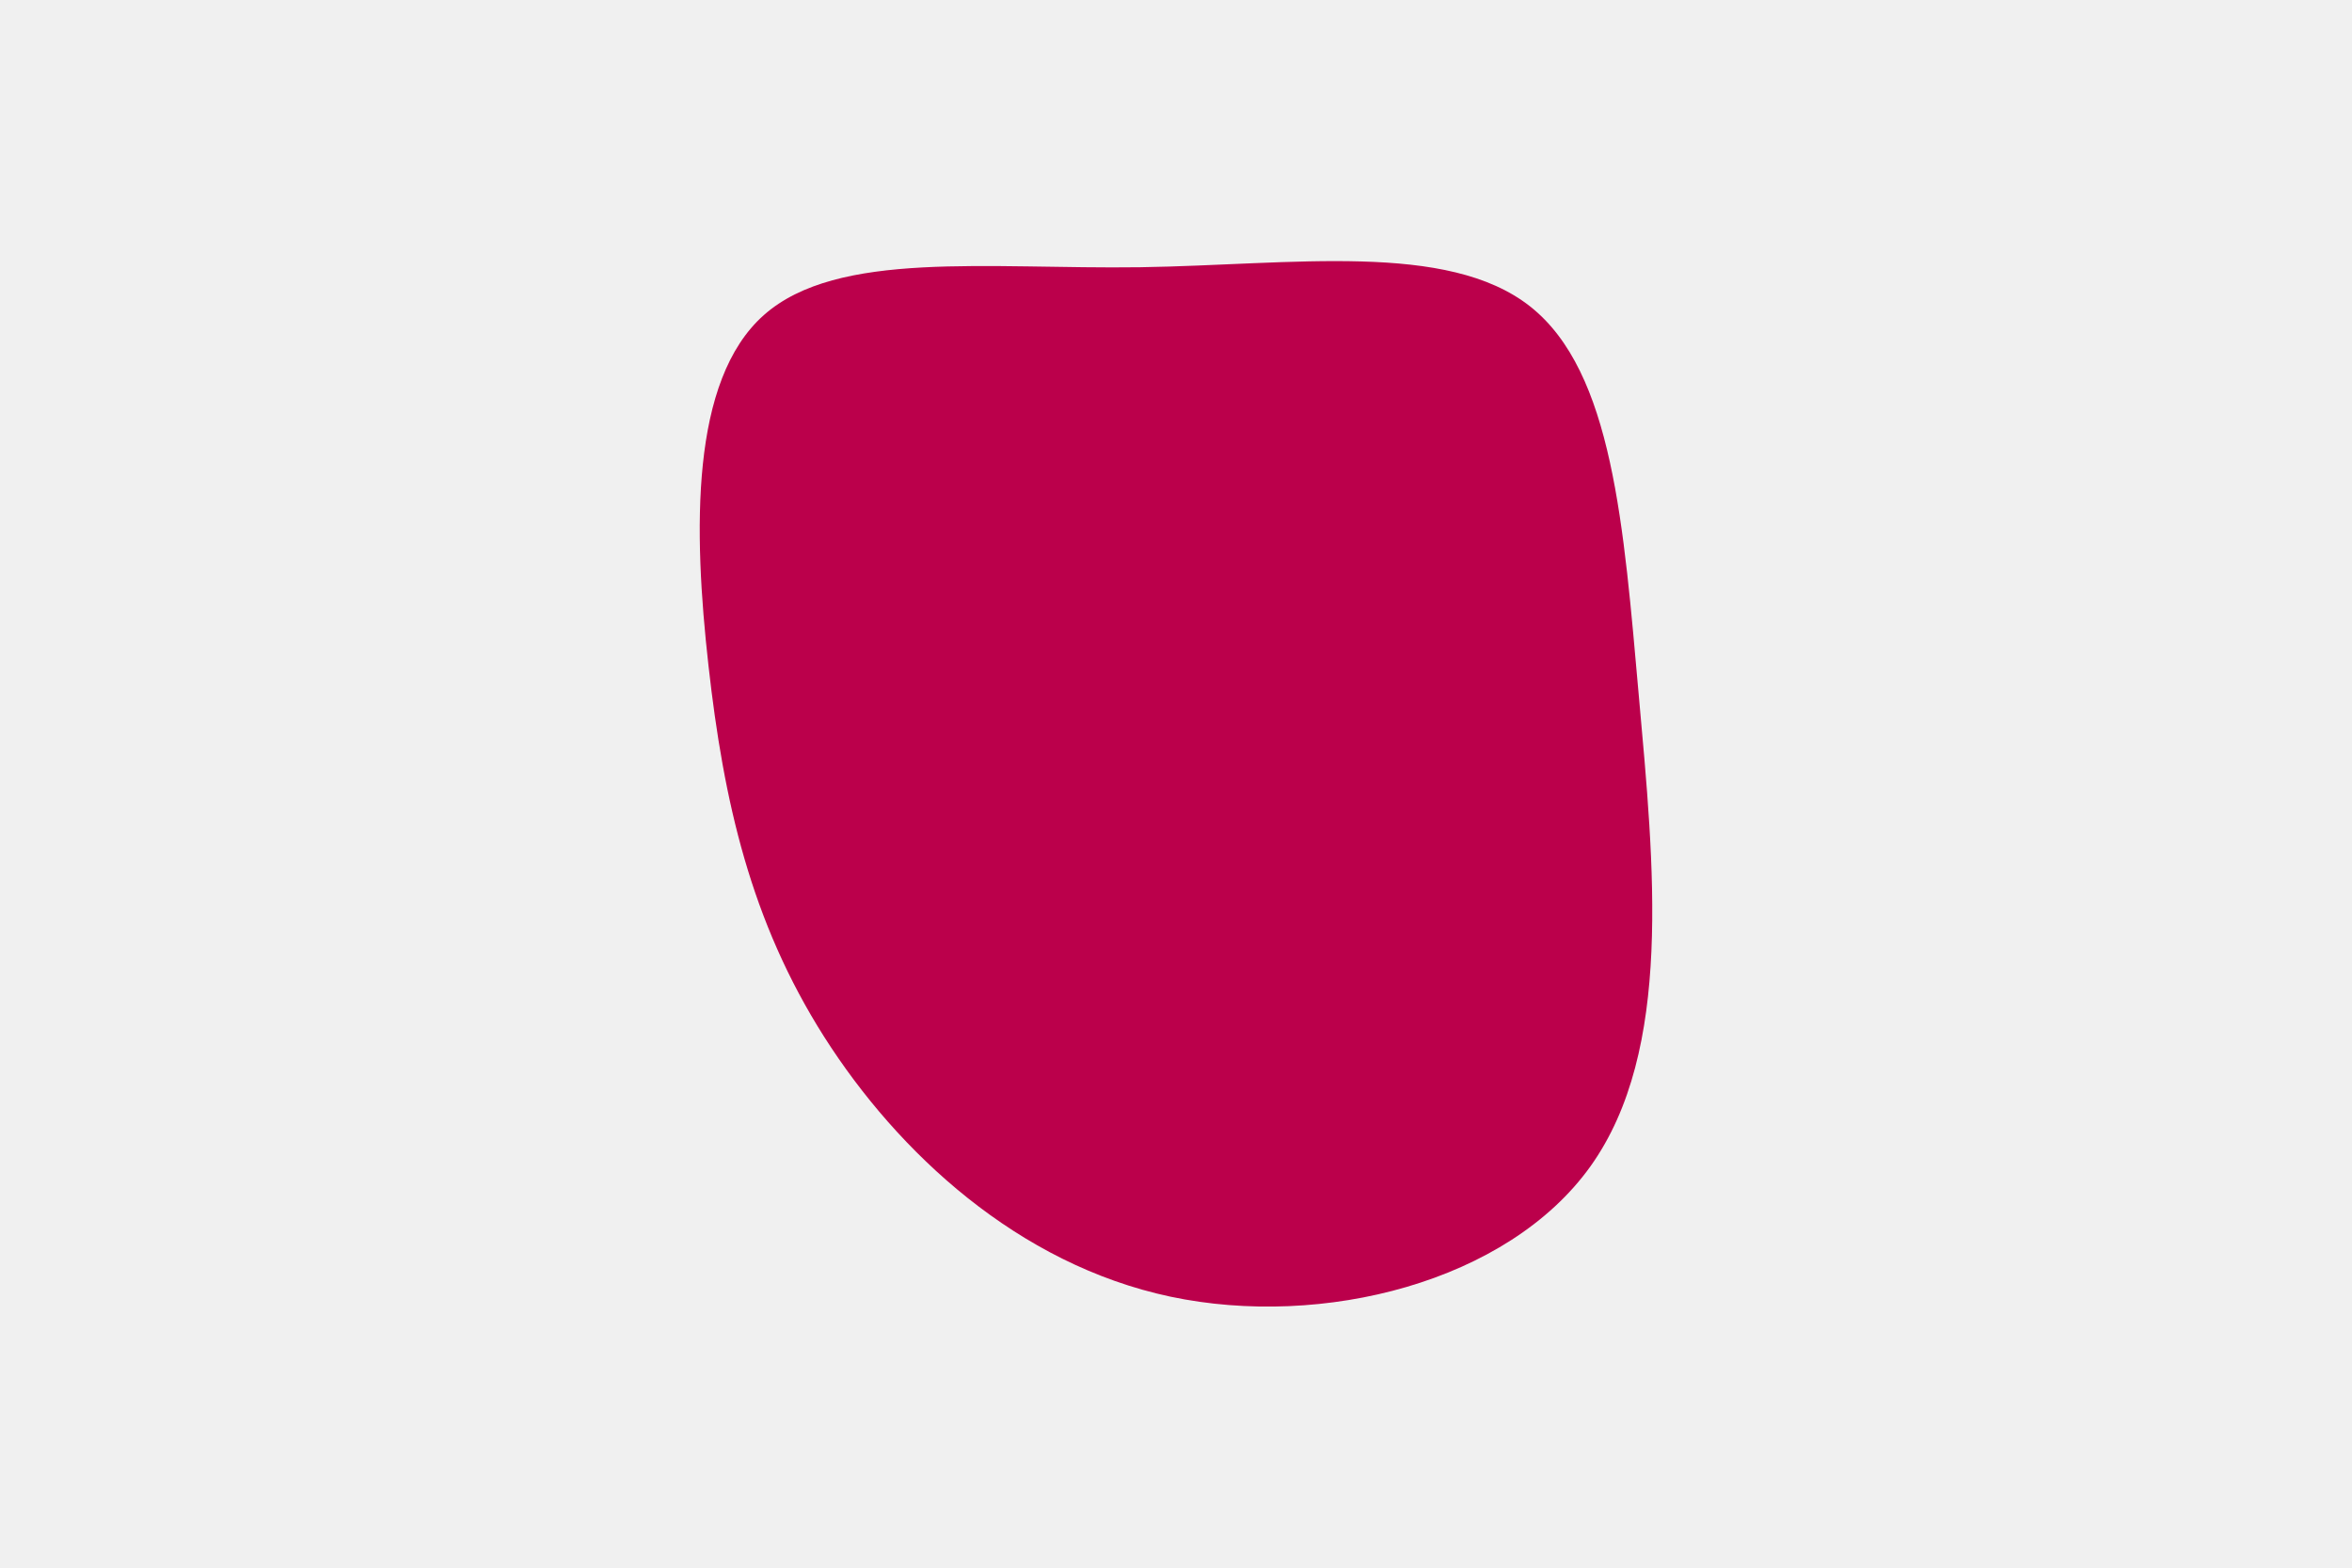
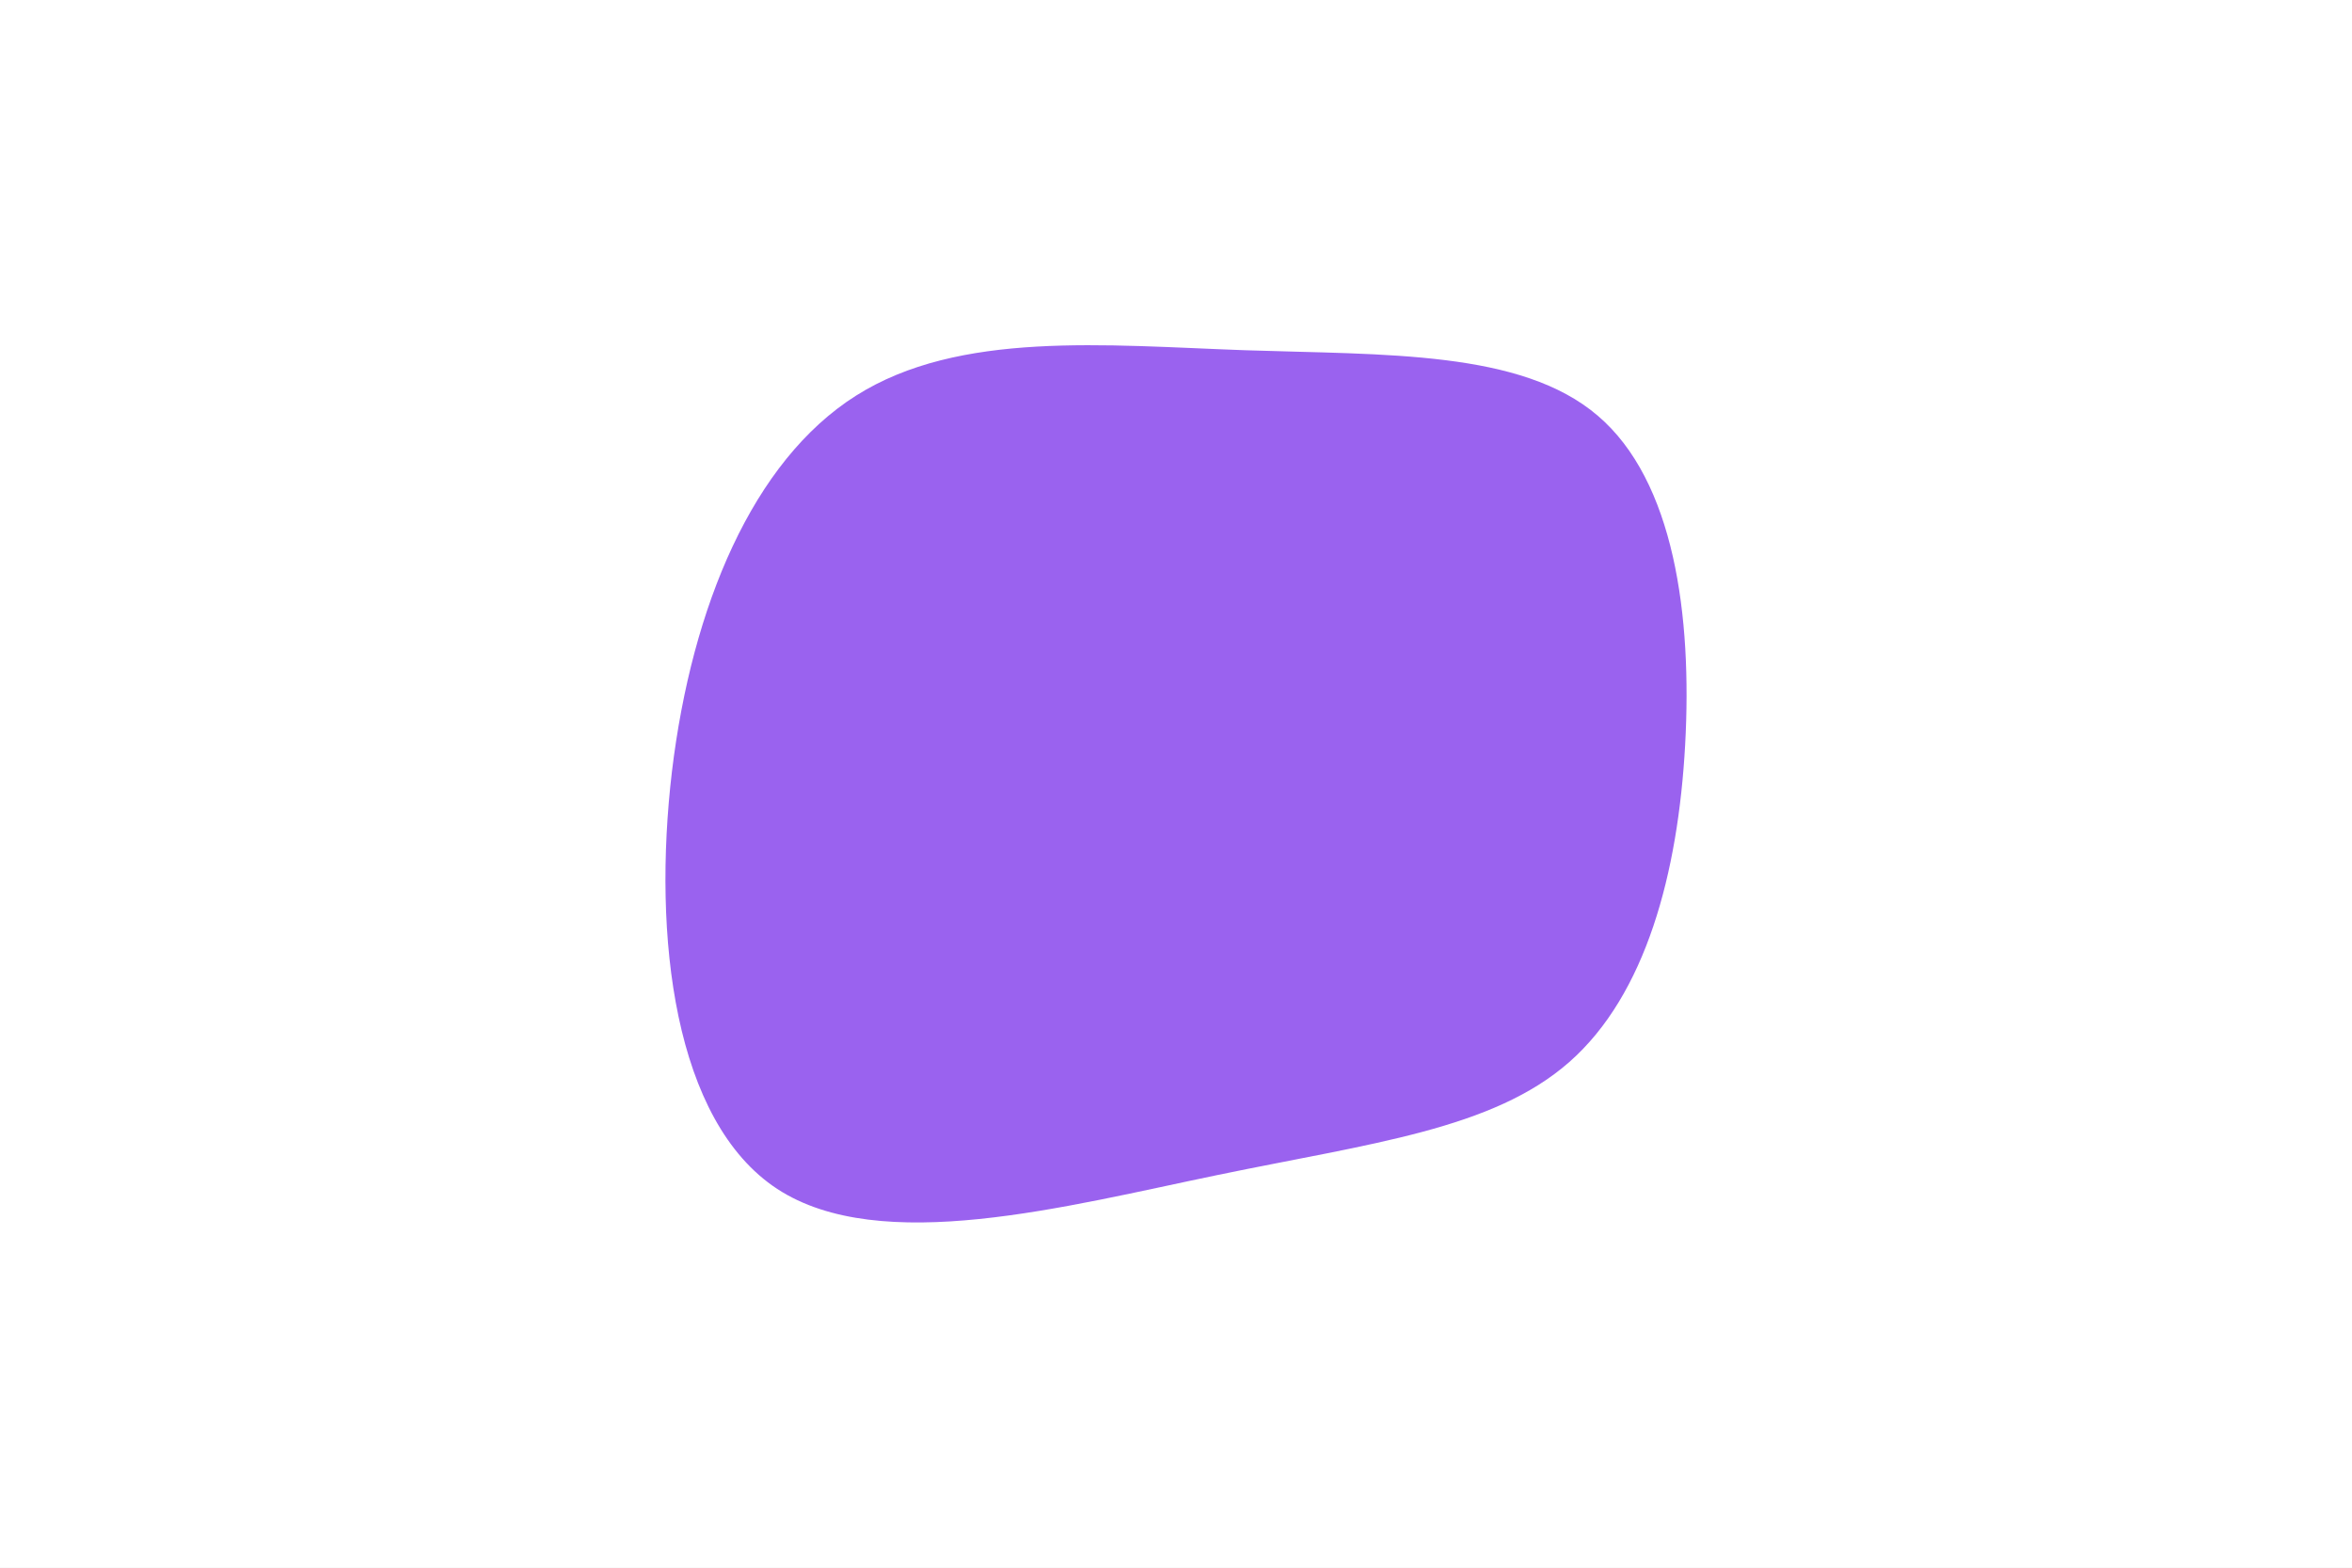
<svg xmlns="http://www.w3.org/2000/svg" id="visual" viewBox="0 0 900 600" width="900" height="600" version="1.1">
-   <g transform="translate(435.5044 260.5789)">
-     <path d="M150 -143.3C181.7 -118.3 185.8 -59.2 191.6 5.8C197.4 70.7 204.8 141.4 173.1 185.8C141.4 230.1 70.7 248 12.4 235.7C-46 223.3 -91.9 180.6 -120.1 136.3C-148.3 91.9 -158.6 46 -164.4 -5.8C-170.2 -57.5 -171.4 -115 -143.2 -140C-115 -165 -57.5 -157.5 0.8 -158.3C59.2 -159.2 118.3 -168.3 150 -143.3" fill="#BB004B" />
+   <rect x="0" y="0" width="900" height="600" fill="#FFFFFF" />
+   <g transform="translate(478.3254 287.7463)">
+     <path d="M133 -128.7C162.4 -103.7 169.2 -51.9 166.5 -2.7C163.8 46.4 151.5 92.9 122.2 118.7C92.9 144.5 46.4 149.8 -12.1 161.9C-70.7 174 -141.4 193.1 -180.9 167.3C-220.4 141.4 -228.7 70.7 -221.2 7.5C-213.6 -55.6 -190.3 -111.3 -150.8 -136.3C-111.3 -161.3 -55.6 -155.6 -1.9 -153.7C51.9 -151.9 103.7 -153.7 133 -128.7" fill="#9a62ef" />
  </g>
</svg>
